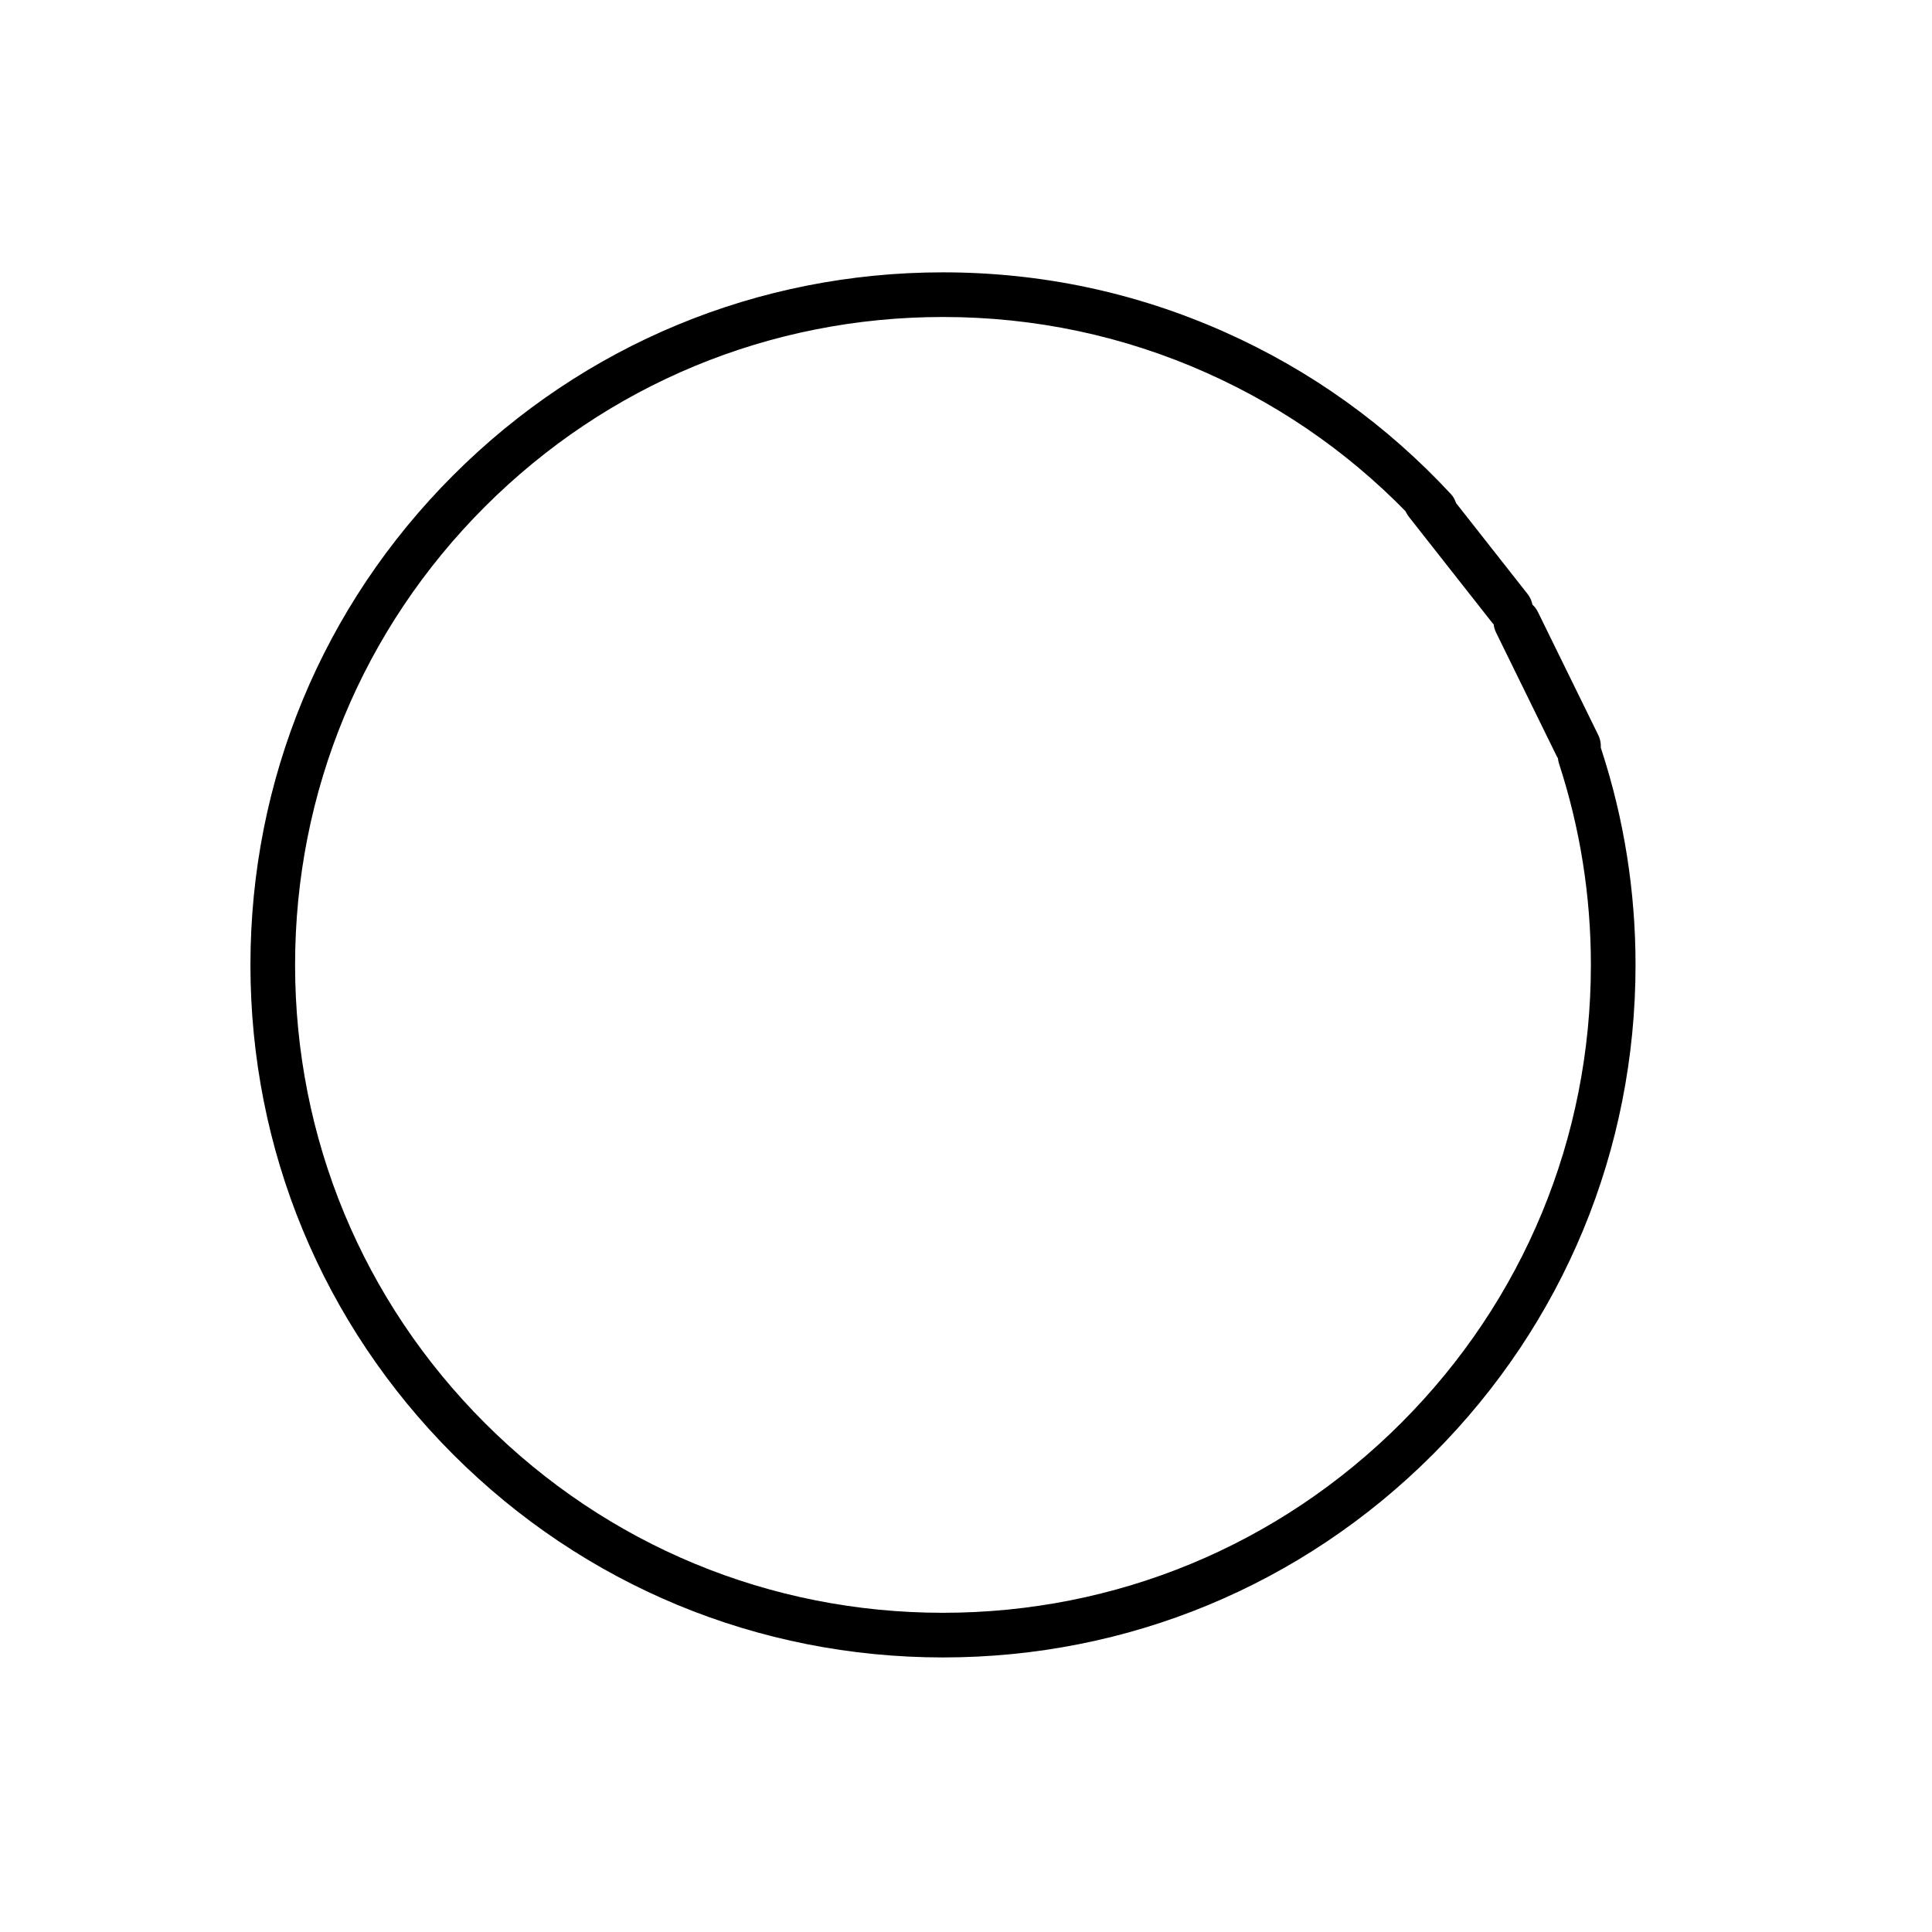
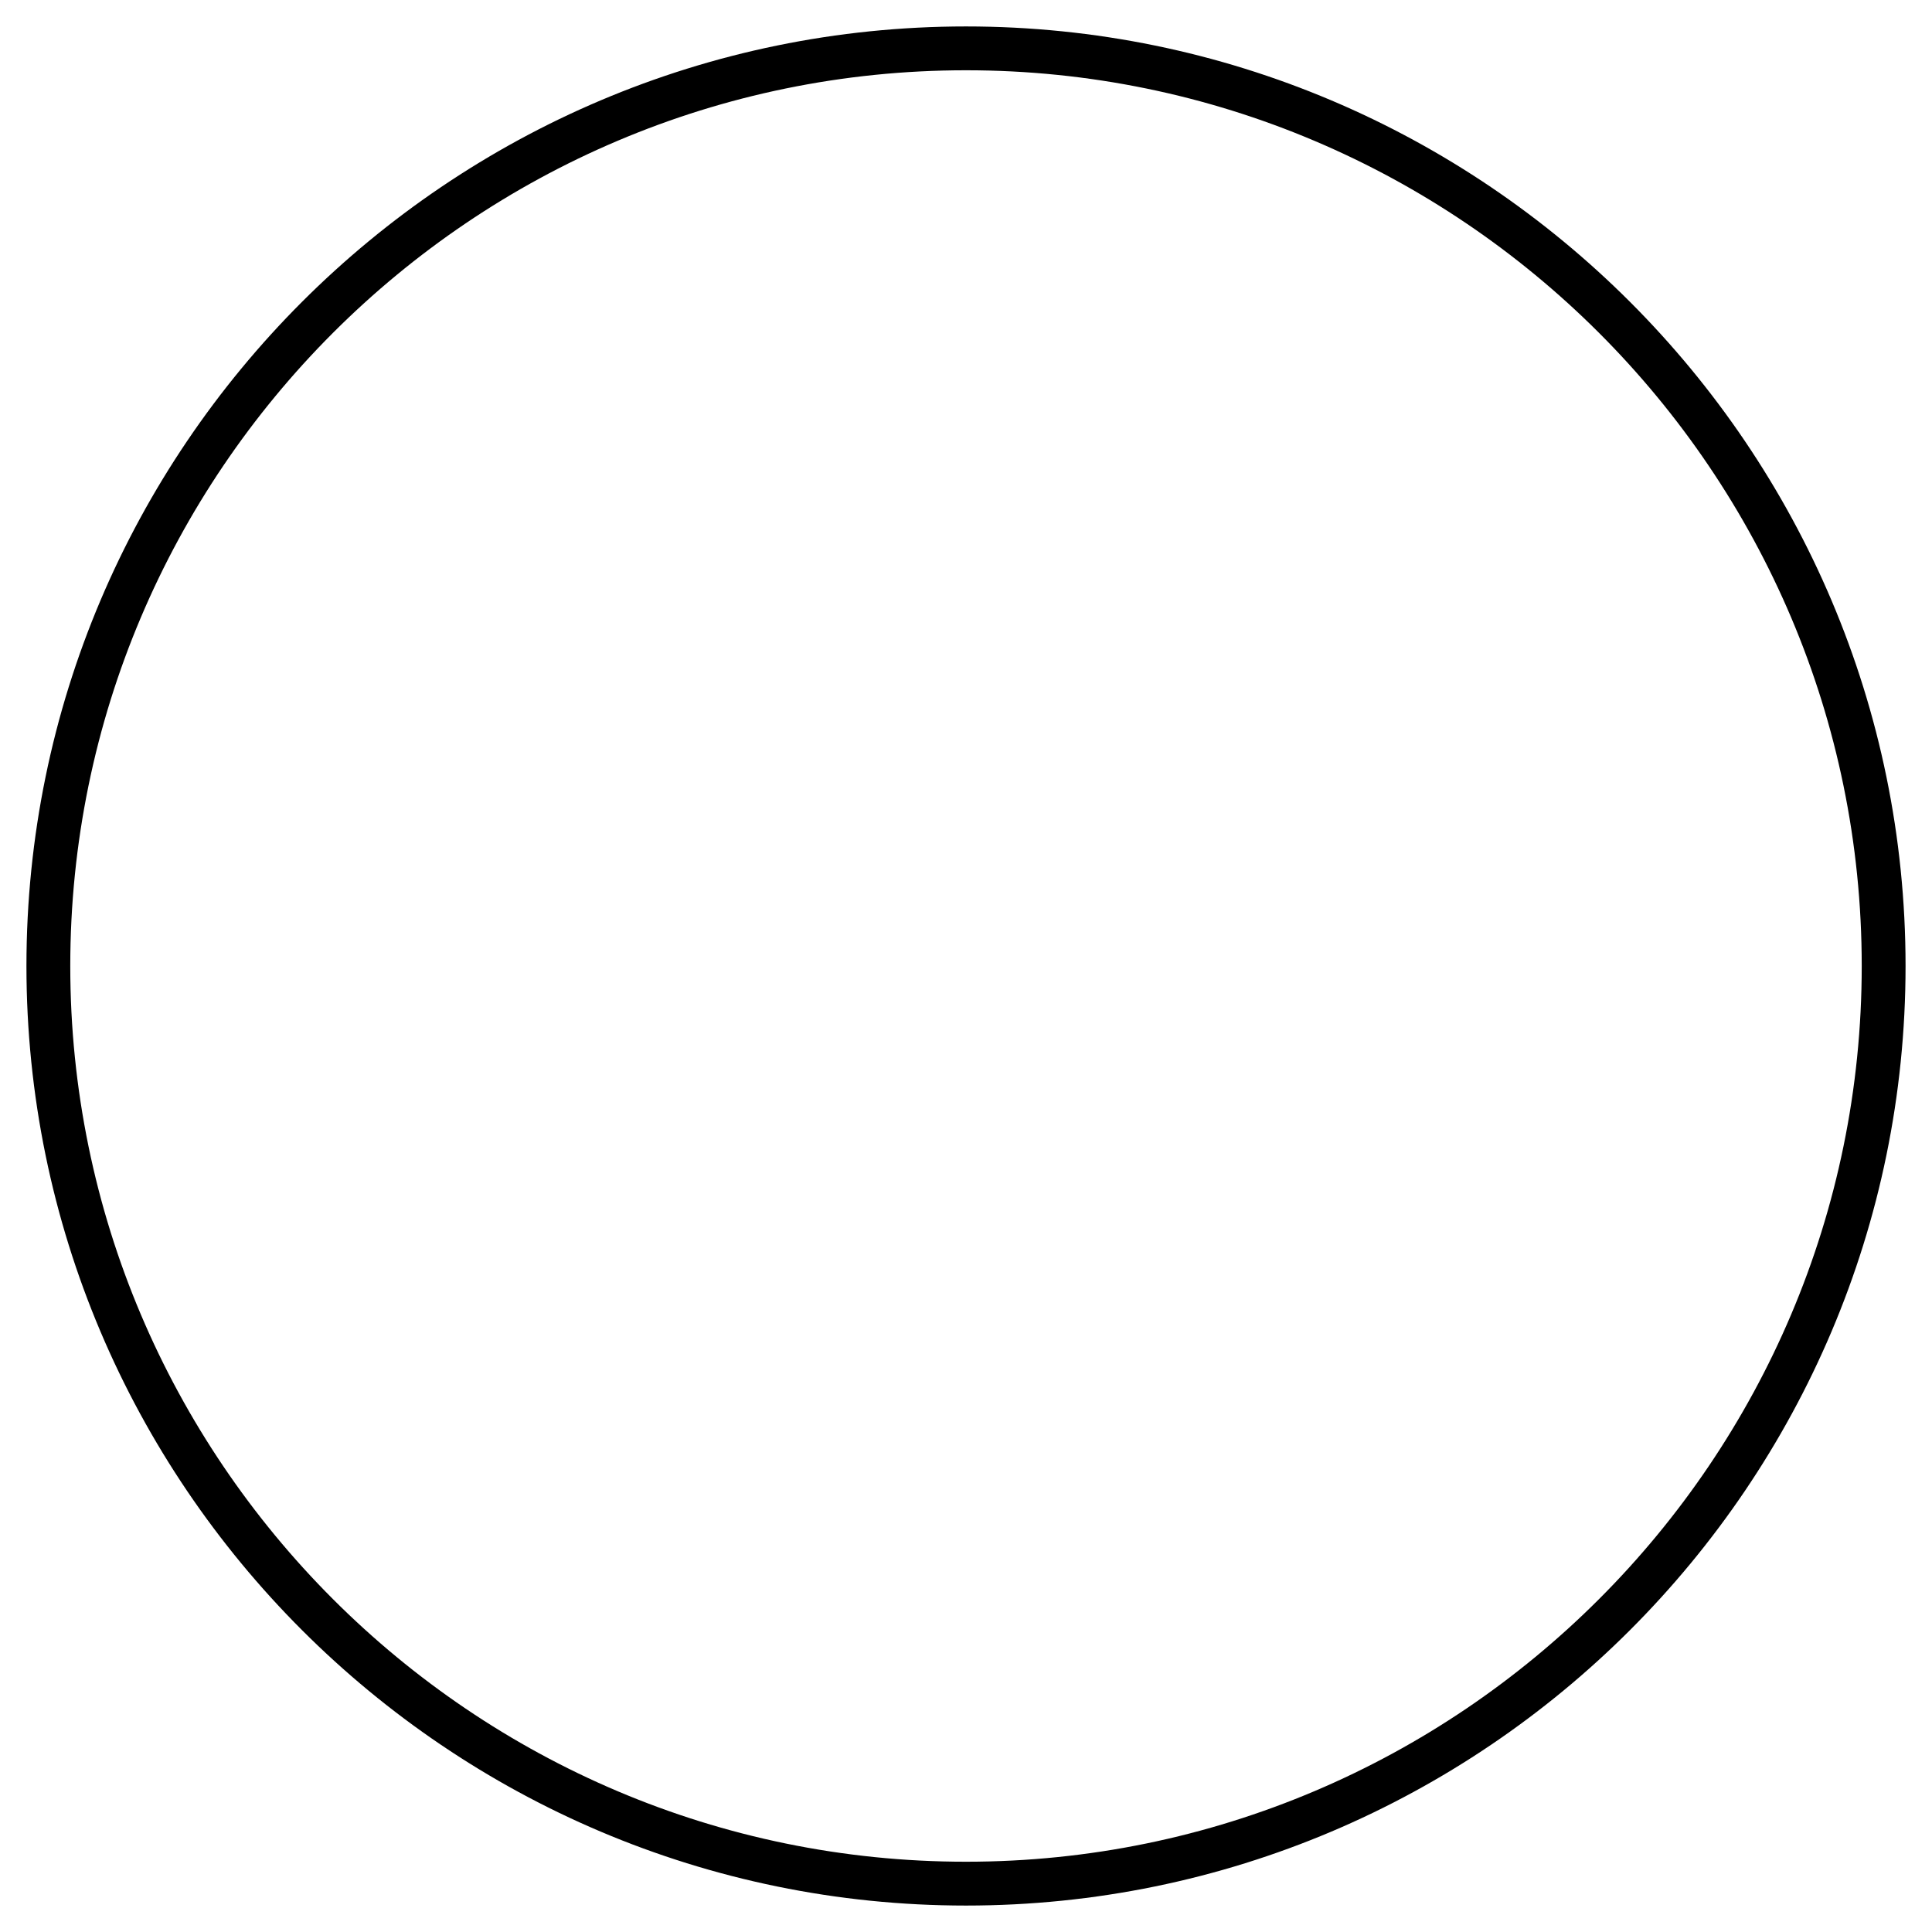
<svg xmlns="http://www.w3.org/2000/svg" version="1.1" width="1080" height="1080" viewBox="0 0 1080 1080" xml:space="preserve">
  <defs>
</defs>
-   <g transform="matrix(1 0 0 1 540 540)" id="558c4aa4-f09d-45a4-9aa5-27937f4eed51">
+   <rect x="0" y="0" width="100%" height="100%" fill="transparent" />
+   <g transform="matrix(1 0 0 1 540 540)" id="170e0089-6b7f-4bc6-a1b4-3d20d492b3f6">
    <rect style="stroke: none; stroke-width: 1; stroke-dasharray: none; stroke-linecap: butt; stroke-dashoffset: 0; stroke-linejoin: miter; stroke-miterlimit: 4; fill: rgb(255,255,255); fill-rule: nonzero; opacity: 1; visibility: hidden;" vector-effect="non-scaling-stroke" x="-540" y="-540" rx="0" ry="0" width="1080" height="1080" />
  </g>
-   <g transform="matrix(1 0 0 1 540 540)" id="3a44918f-429e-440c-9f22-40f349dc0626">
+   <g transform="matrix(1 0 0 1 540 540)" id="6cb1a330-749b-456c-a7cb-8893c421cba6">
</g>
-   <g transform="matrix(1 0 0 1 540 540)">
-     <g style="" vector-effect="non-scaling-stroke">
-       <g transform="matrix(1 0 0 1 0 0)">
-         <rect style="stroke: none; stroke-width: 1; stroke-dasharray: none; stroke-linecap: butt; stroke-dashoffset: 0; stroke-linejoin: miter; stroke-miterlimit: 4; fill: rgb(255,255,255); fill-rule: nonzero; opacity: 1; visibility: hidden;" vector-effect="non-scaling-stroke" x="-540" y="-540" rx="0" ry="0" width="1080" height="1080" />
-       </g>
-       <g transform="matrix(1.56 0 0 1.56 -12.86 -0.62)">
-         <path style="stroke: none; stroke-width: 1; stroke-dasharray: none; stroke-linecap: butt; stroke-dashoffset: 0; stroke-linejoin: miter; stroke-miterlimit: 4; fill: rgb(0,0,0); fill-rule: nonzero; opacity: 1;" vector-effect="non-scaling-stroke" transform=" translate(-248.17, -256)" d="M 474.045 173.813 C 469.844 175.184 467.551 179.701 468.922 183.901 C 476.493 207.1 480.333 231.358 480.333 256.001 C 480.333 318.015 456.184 376.316 412.333 420.167 C 368.482 464.018 310.18 488.167 248.166 488.167 C 186.152 488.167 127.85 464.018 83.999 420.167 C 40.148 376.316 16 318.014 16 256 C 16 193.986 40.149 135.684 84 91.833 C 127.851 47.982 186.153 23.833 248.167 23.833 C 281.056 23.833 312.835 30.567 342.622 43.85 C 371.403 56.684 396.909 74.958 418.432 98.165 C 421.436 101.404 426.498 101.596 429.738 98.59 C 432.978 95.586 433.168 90.525 430.164 87.284 C 407.164 62.485 379.904 42.956 349.14 29.237 C 317.287 15.035 283.316 7.833 248.167 7.833 C 181.879 7.833 119.559 33.646 72.687 80.52 C 25.814 127.392 0 189.712 0 256 C 0 322.287 25.814 384.607 72.687 431.479 C 119.559 478.352 181.879 504.166 248.167 504.166 C 314.455 504.166 376.775 478.353 423.647 431.479 C 470.52 384.607 496.334 322.287 496.334 256 C 496.334 229.668 492.229 203.74 484.133 178.936 C 482.762 174.736 478.245 172.445 474.045 173.813 z" stroke-linecap="round" />
-       </g>
-     </g>
-   </g>
-   <g transform="matrix(0.51 1.04 -1.04 0.51 864.87 382.23)" id="57748b65-227f-4989-af71-4d4efca62829">
-     <path style="stroke: rgb(0,0,0); stroke-width: 0; stroke-dasharray: none; stroke-linecap: butt; stroke-dashoffset: 0; stroke-linejoin: miter; stroke-miterlimit: 4; fill: rgb(0,0,0); fill-rule: nonzero; opacity: 1;" vector-effect="non-scaling-stroke" transform=" translate(-50, -50)" d="M 94.75 50 C 94.75 56.213 89.514 61.25 83.054 61.25 L 16.946 61.25 C 10.486 61.25 5.25 56.213 5.25 50 L 5.25 50 C 5.25 43.787 10.486 38.75 16.946 38.75 L 83.053 38.75 C 89.514 38.75 94.75 43.787 94.75 50 L 94.75 50 z" stroke-linecap="round" />
-   </g>
-   <g transform="matrix(0.7 0.89 -0.89 0.7 820.77 310.5)">
-     <path style="stroke: rgb(0,0,0); stroke-width: 0; stroke-dasharray: none; stroke-linecap: butt; stroke-dashoffset: 0; stroke-linejoin: miter; stroke-miterlimit: 4; fill: rgb(0,0,0); fill-rule: nonzero; opacity: 1;" vector-effect="non-scaling-stroke" transform=" translate(-50, -50)" d="M 94.75 50 C 94.75 56.213 89.514 61.25 83.054 61.25 L 16.946 61.25 C 10.486 61.25 5.25 56.213 5.25 50 L 5.25 50 C 5.25 43.787 10.486 38.75 16.946 38.75 L 83.053 38.75 C 89.514 38.75 94.75 43.787 94.75 50 L 94.75 50 z" stroke-linecap="round" />
+   <g transform="matrix(12.25 0 0 12.25 540 540)" id="8a6b9da8-cc09-41fc-ae18-8d543af61a53">
+     <path style="stroke: rgb(0,0,0); stroke-width: 0; stroke-dasharray: none; stroke-linecap: butt; stroke-dashoffset: 0; stroke-linejoin: miter; stroke-miterlimit: 4; fill: rgb(0,0,0); fill-rule: nonzero; opacity: 1;" vector-effect="non-scaling-stroke" transform=" translate(-50, -50)" d="M 50 92.875 C 26.358 92.875 7.125 73.642 7.125 50 C 7.125 26.358 26.358 7.125 50 7.125 C 73.642 7.125 92.875 26.358 92.875 50 C 92.875 73.642 73.642 92.875 50 92.875 z M 50 9.125 C 27.461 9.125 9.125 27.461 9.125 50 C 9.125 72.538 27.461 90.875 50 90.875 C 72.538 90.875 90.875 72.538 90.875 50 C 90.875 27.461 72.538 9.125 50 9.125 z" stroke-linecap="round" />
  </g>
</svg>
